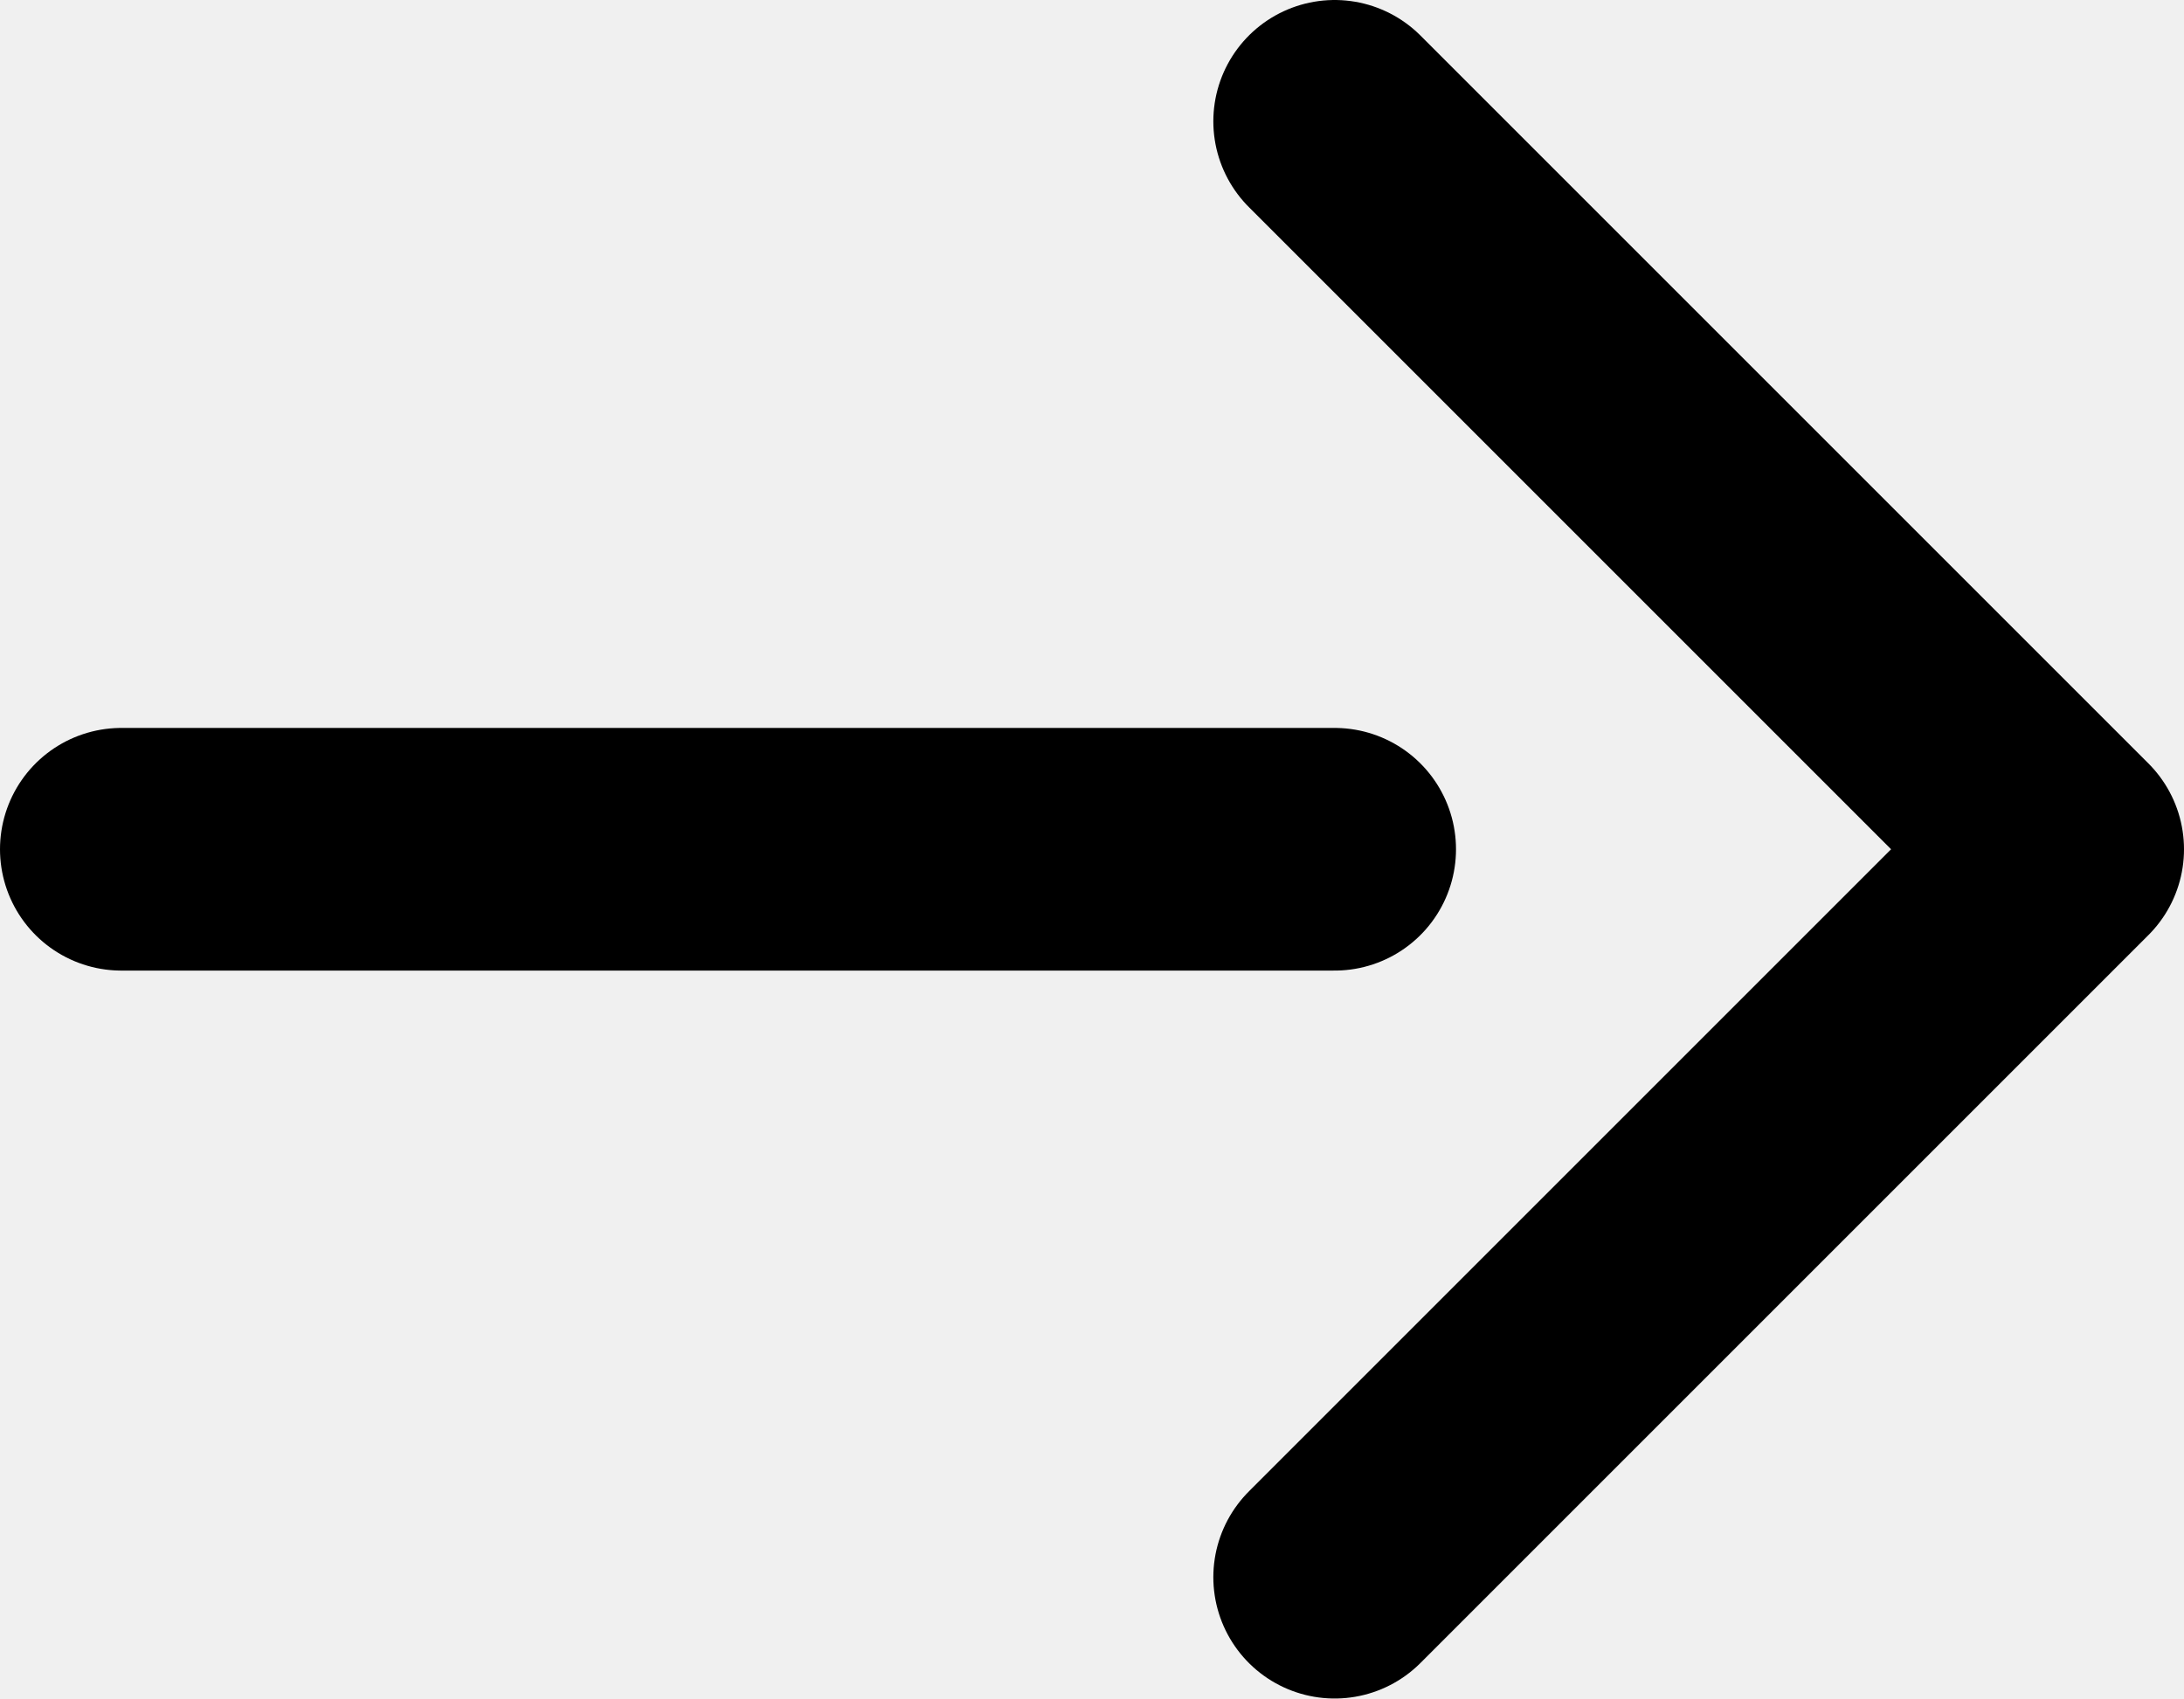
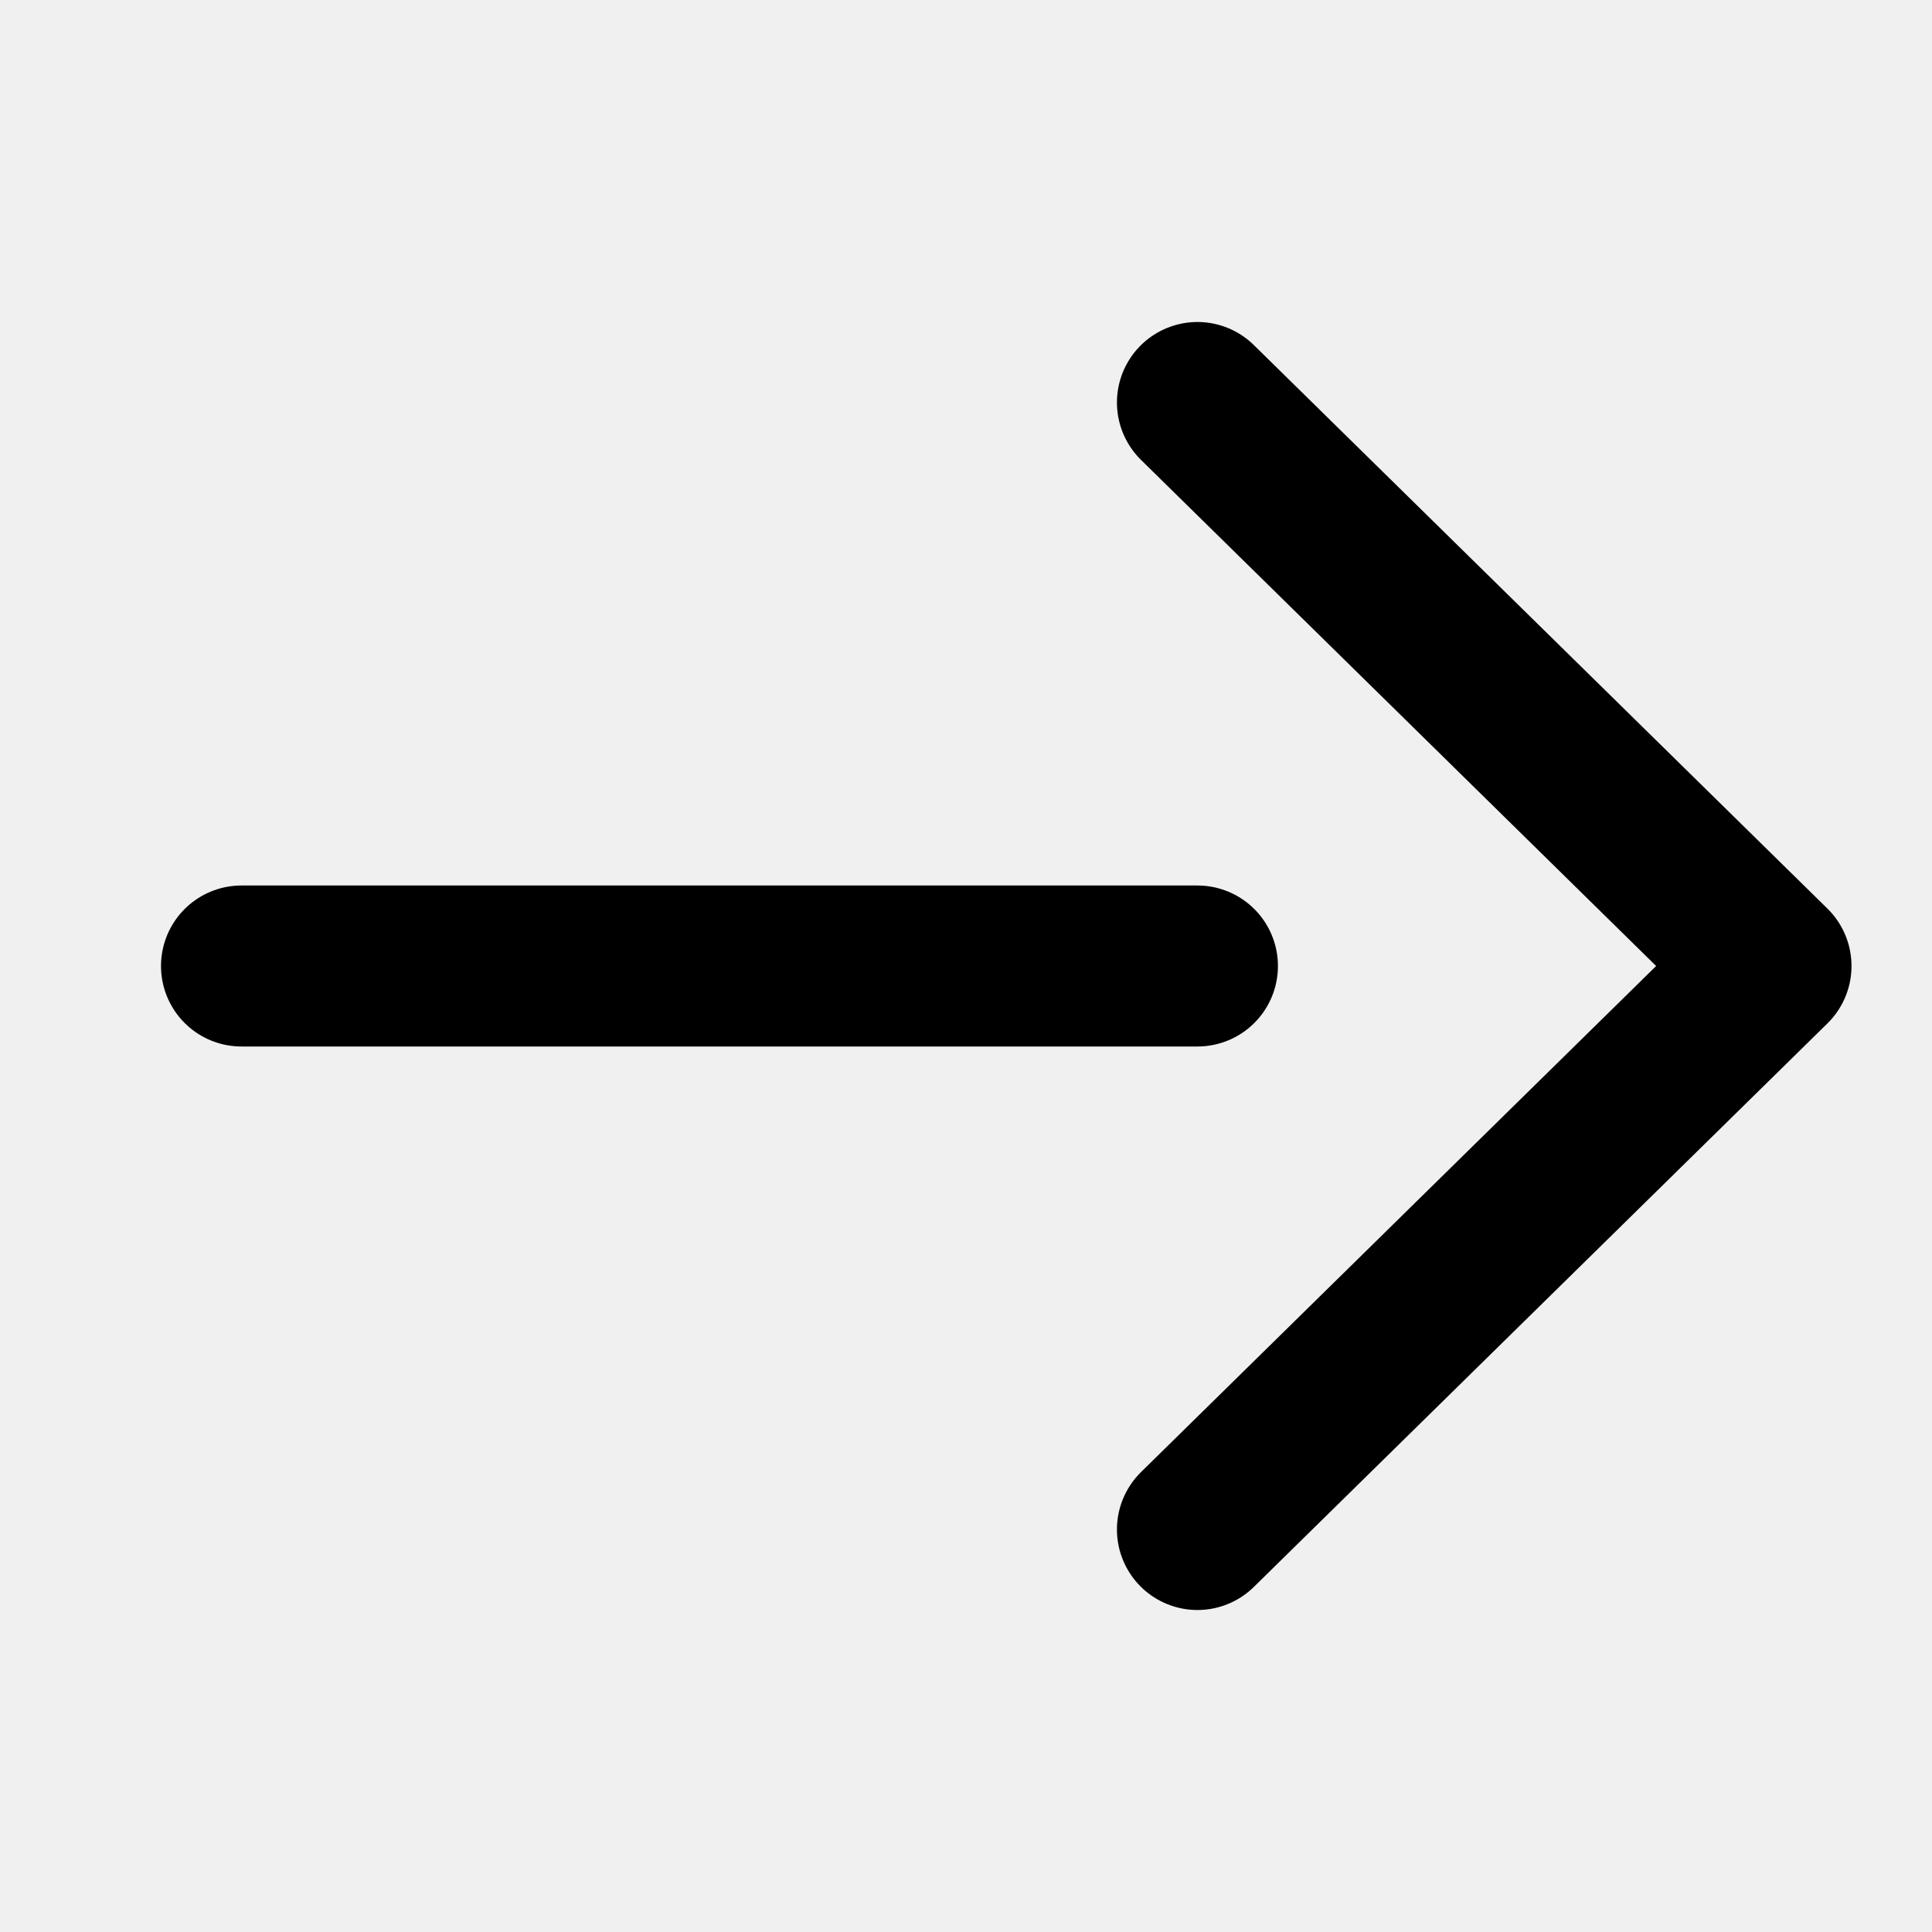
- <svg xmlns="http://www.w3.org/2000/svg" width="18" height="14" viewBox="0 0 18 14" fill="none">
-   <g id="arrow-line-right_copy_1" clip-path="url(#clip0_2314_701)">
-     <g id="g174657">
-       <path id="path174655" d="M11 1L17 7L11 13M1 7H11" stroke="black" stroke-width="2" stroke-linecap="round" stroke-linejoin="round" />
+ <svg xmlns="http://www.w3.org/2000/svg" width="24" height="24" viewBox="0 0 24 24" fill="none">
+   <g id="arrow-line-right_copy_1">
+     <g id="arrow">
+       <g id="g174345">
+         <path id="path174343" d="M14.875 5L22 12L14.875 19M3 12H14.875" stroke="black" stroke-width="2" stroke-linecap="round" stroke-linejoin="round" />
+       </g>
    </g>
  </g>
-   <defs>
-     <clipPath id="clip0_2314_701">
-       <rect width="18" height="14" fill="white" />
-     </clipPath>
-   </defs>
</svg>
